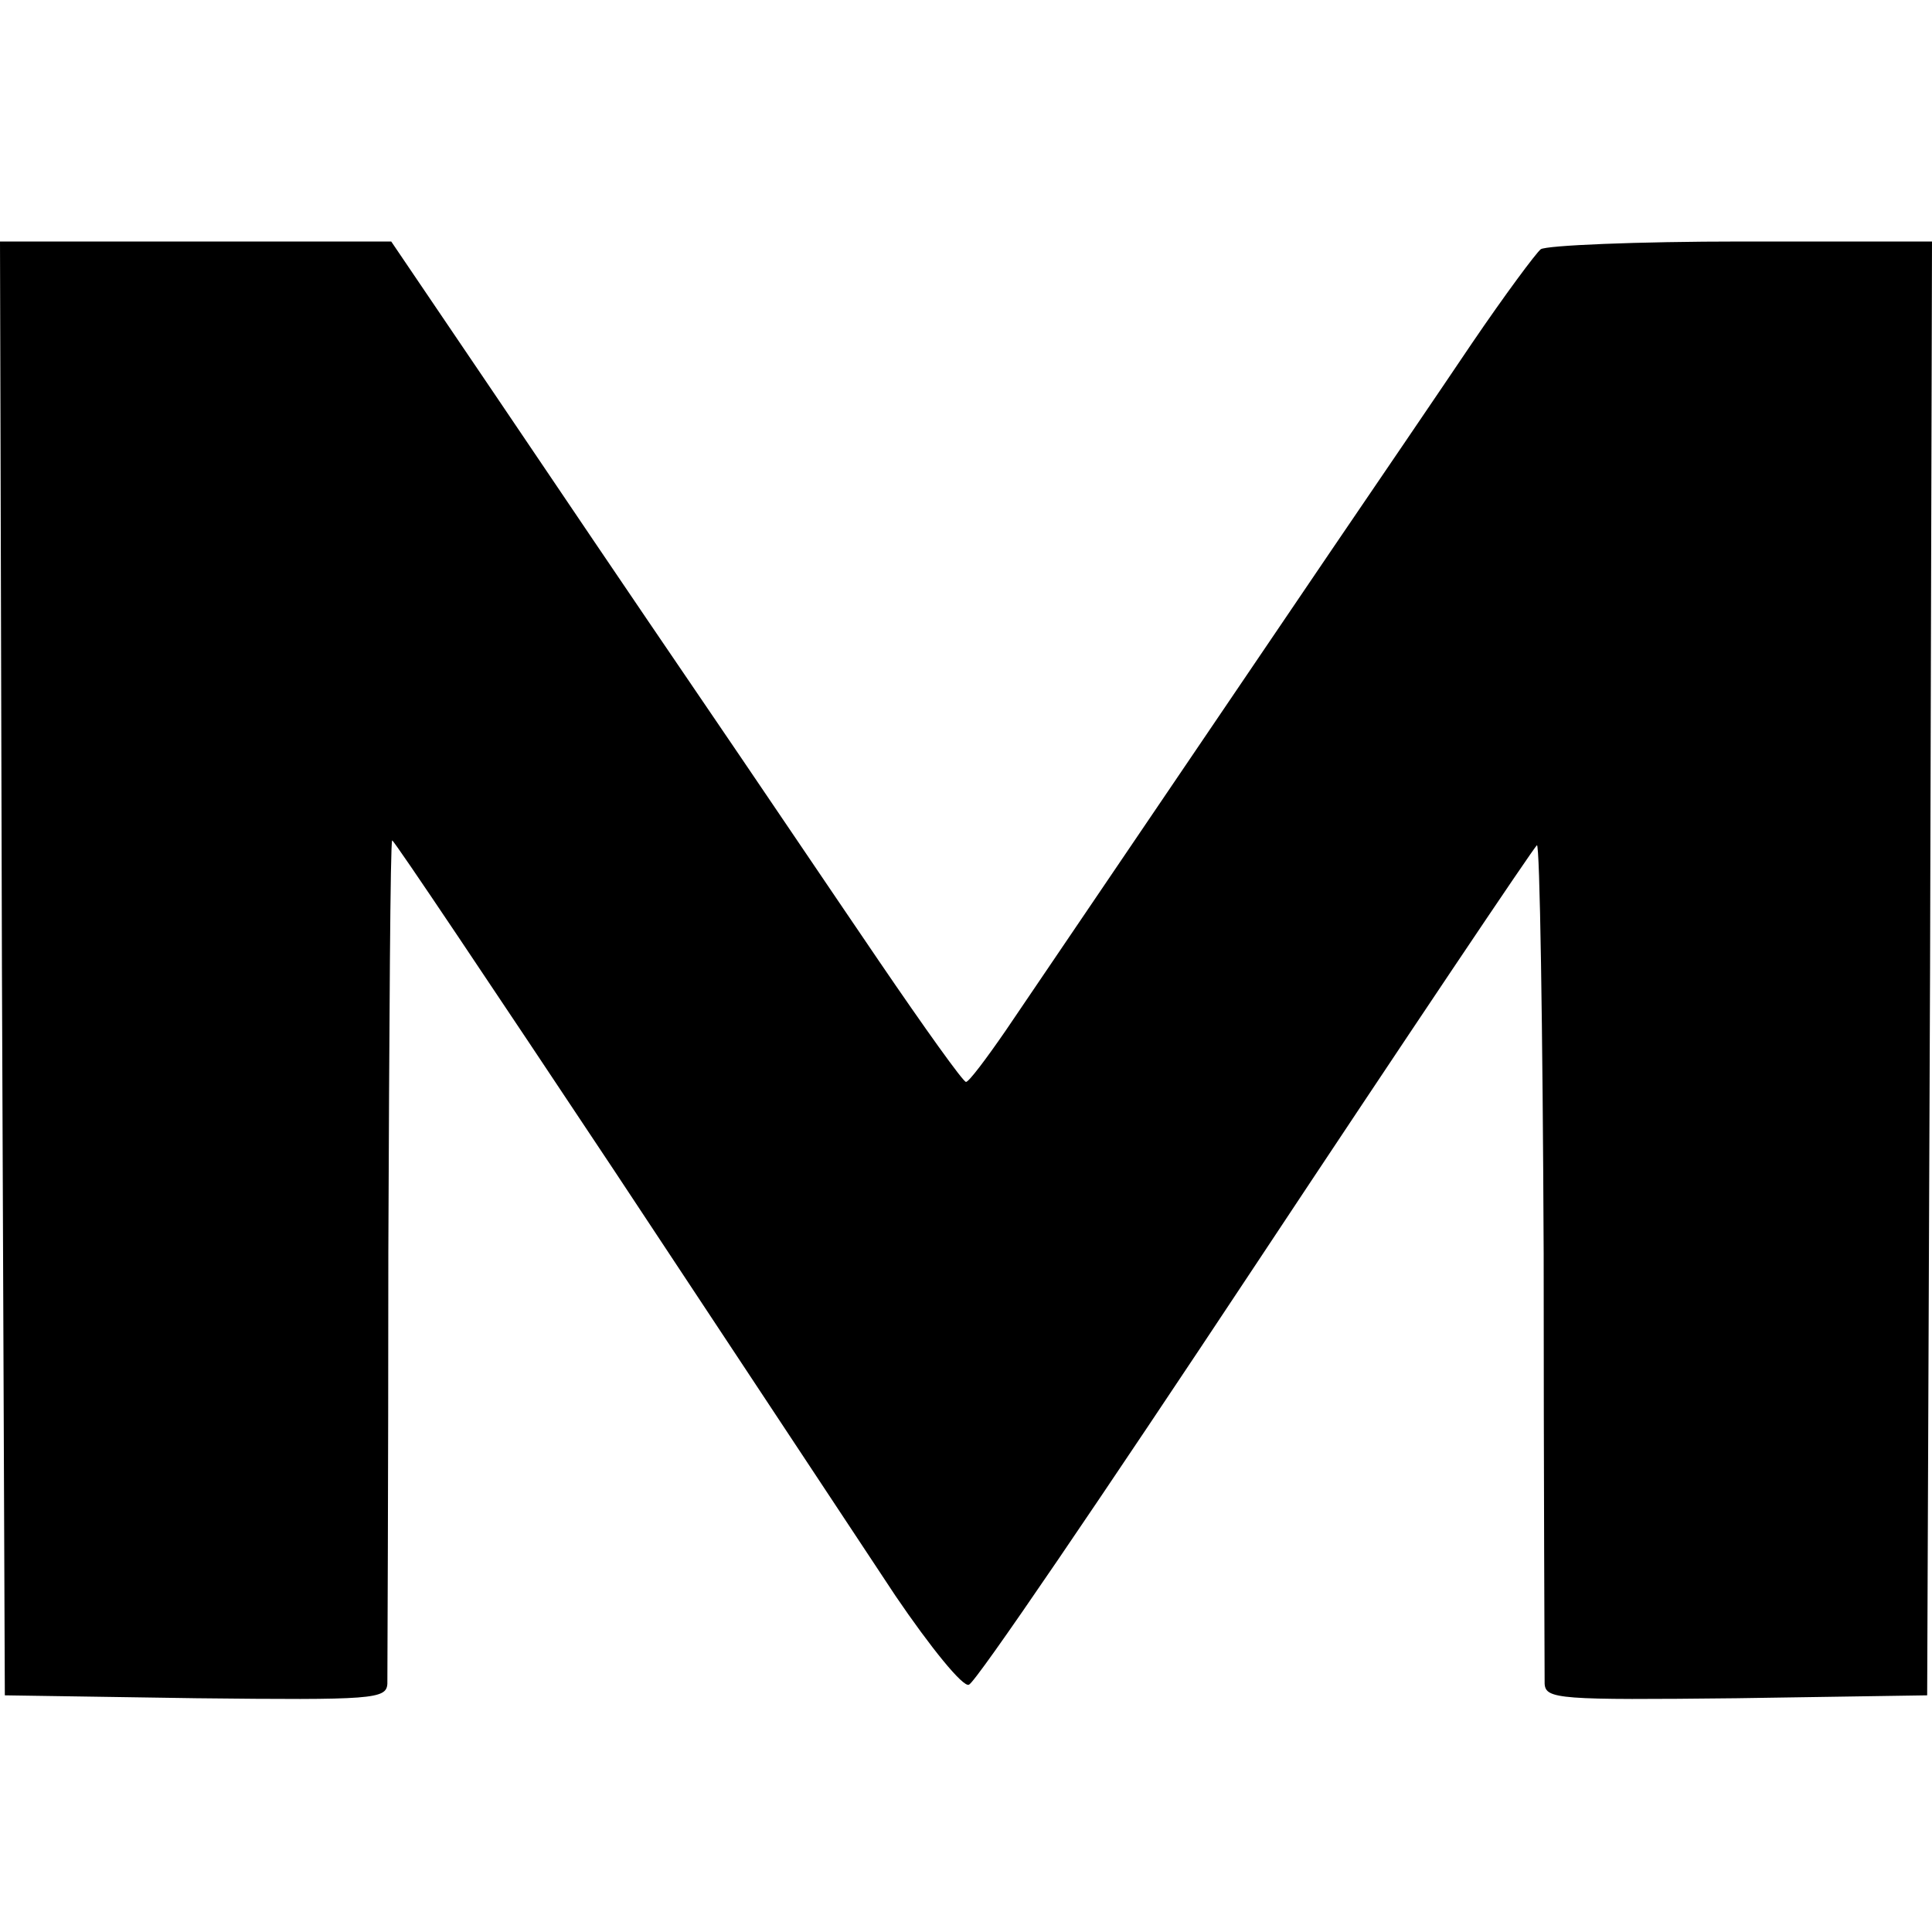
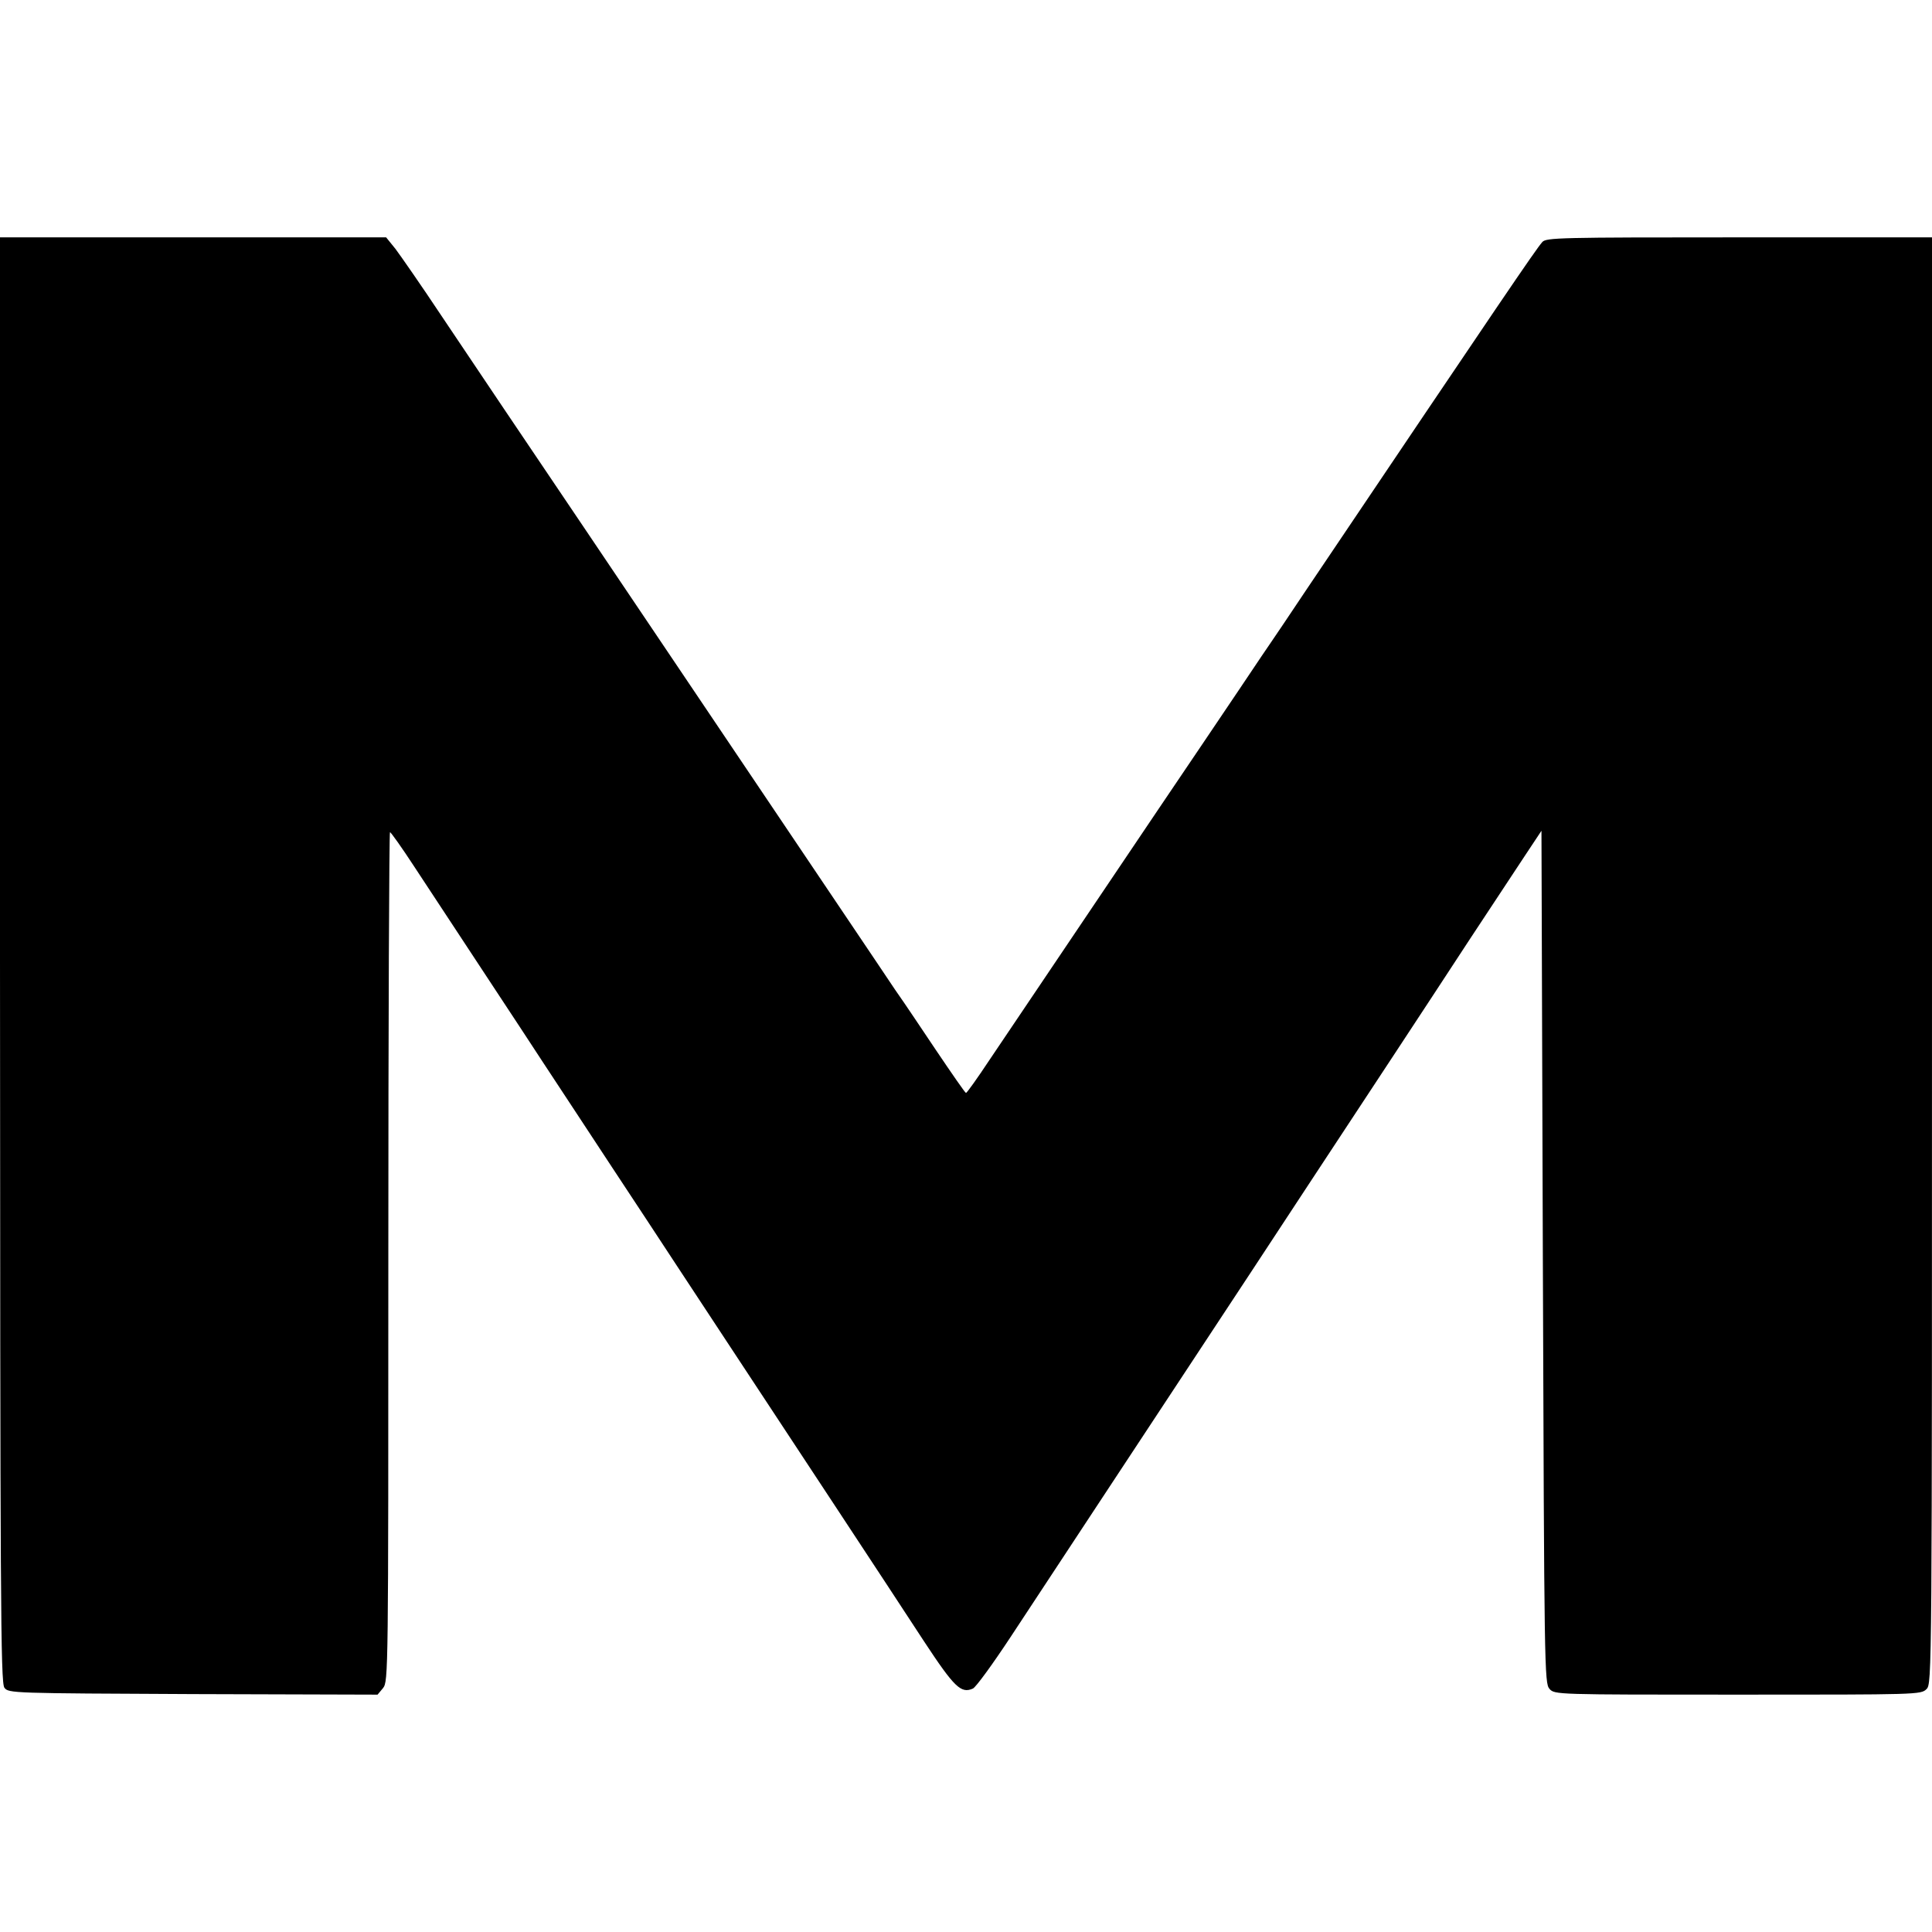
- <svg xmlns="http://www.w3.org/2000/svg" version="1.0" width="200pt" height="200pt" viewBox="0 0 200 200" preserveAspectRatio="xMidYMid meet">
-   <g transform="translate(0,200) scale(0.1,-0.1)" fill="#000000" stroke="none">
-     <path d="M2 998 l3 -753 198 -3 c183 -2 197 -1 198 15 0 10 1 210 1 446 1 235 2 427 4 427 2 0 105 -154 230 -342 125 -189 256 -387 291 -440 36 -53 70 -95 76 -92 7 2 140 198 297 435 157 237 288 432 291 434 3 3 6 -188 7 -423 0 -235 1 -435 1 -445 1 -16 15 -17 199 -15 l197 3 3 753 2 752 -197 0 c-109 0 -202 -4 -208 -8 -5 -4 -37 -47 -71 -97 -33 -49 -99 -146 -146 -215 -107 -158 -291 -429 -337 -497 -20 -29 -38 -53 -41 -53 -3 0 -43 56 -90 125 -47 69 -132 195 -190 280 -58 85 -152 224 -210 310 l-105 155 -203 0 -202 0 2 -752z" />
+ <svg xmlns="http://www.w3.org/2000/svg" version="1.0" width="700pt" height="700pt" viewBox="0 0 700 700" preserveAspectRatio="xMidYMid meet">
+   <g transform="translate(0,700) scale(0.1,-0.1)" fill="#000000" stroke="none">
+     <path d="M0 3523 c1 -2320 2 -2620 16 -2638 15 -20 28 -20 684 -23 l668 -2 20 24 c19 25 19 52 19 1563 0 846 3 1538 6 1538 3 0 43 -56 88 -125 241 -367 364 -552 467 -710 63 -96 176 -267 250 -380 75 -113 181 -275 237 -360 101 -153 186 -283 583 -885 112 -170 252 -383 310 -472 110 -167 134 -190 177 -171 11 5 72 89 136 186 207 314 468 711 614 932 78 118 194 294 257 390 114 174 269 409 525 798 73 111 194 295 269 410 75 114 164 249 198 300 l61 92 5 -1544 c5 -1500 6 -1544 24 -1565 19 -21 21 -21 683 -21 650 0 663 0 683 20 20 20 20 33 20 2640 l0 2620 -698 0 c-653 0 -700 -1 -714 -17 -26 -30 -142 -201 -857 -1263 -61 -91 -115 -172 -121 -180 -6 -8 -59 -87 -118 -175 -59 -88 -193 -286 -297 -440 -408 -605 -535 -795 -611 -907 -43 -65 -81 -118 -84 -118 -3 0 -52 71 -110 157 -58 87 -109 162 -113 168 -4 5 -52 75 -105 155 -306 455 -612 909 -727 1080 -72 107 -221 328 -330 490 -109 162 -240 356 -290 430 -50 74 -151 225 -225 335 -73 110 -149 219 -167 243 l-34 42 -700 0 -699 0 0 -2617z" />
  </g>
</svg>
